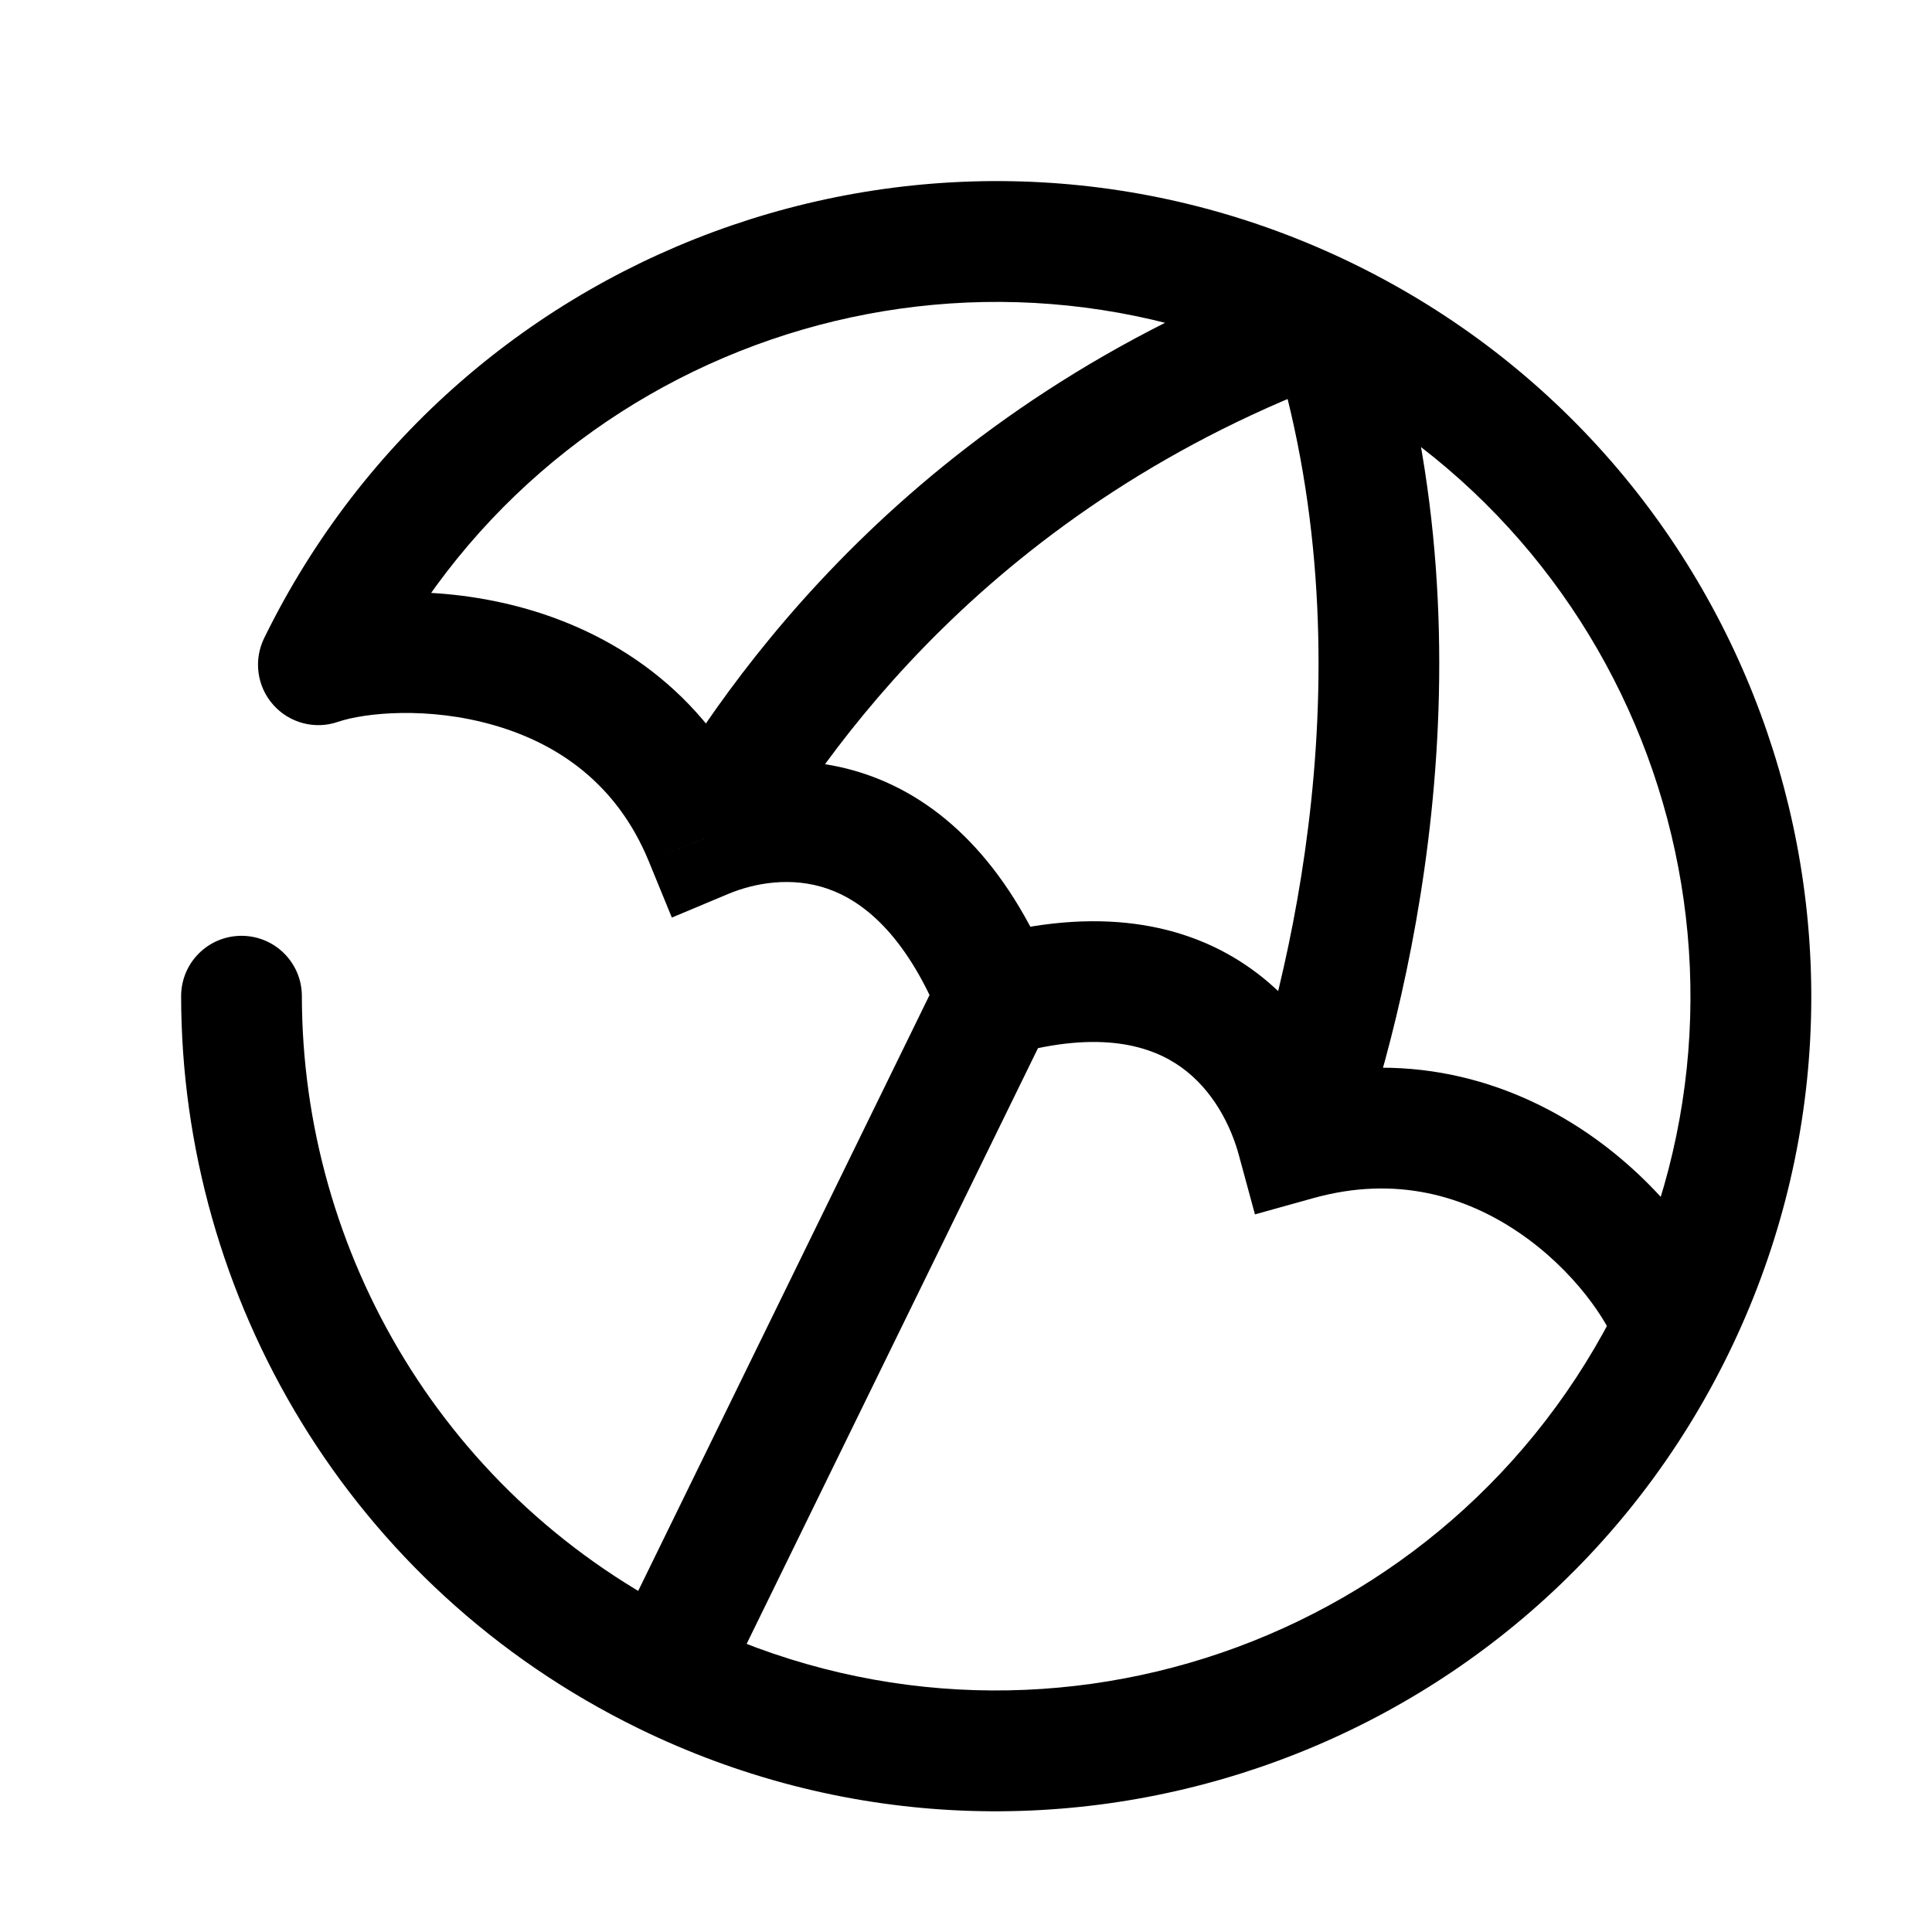
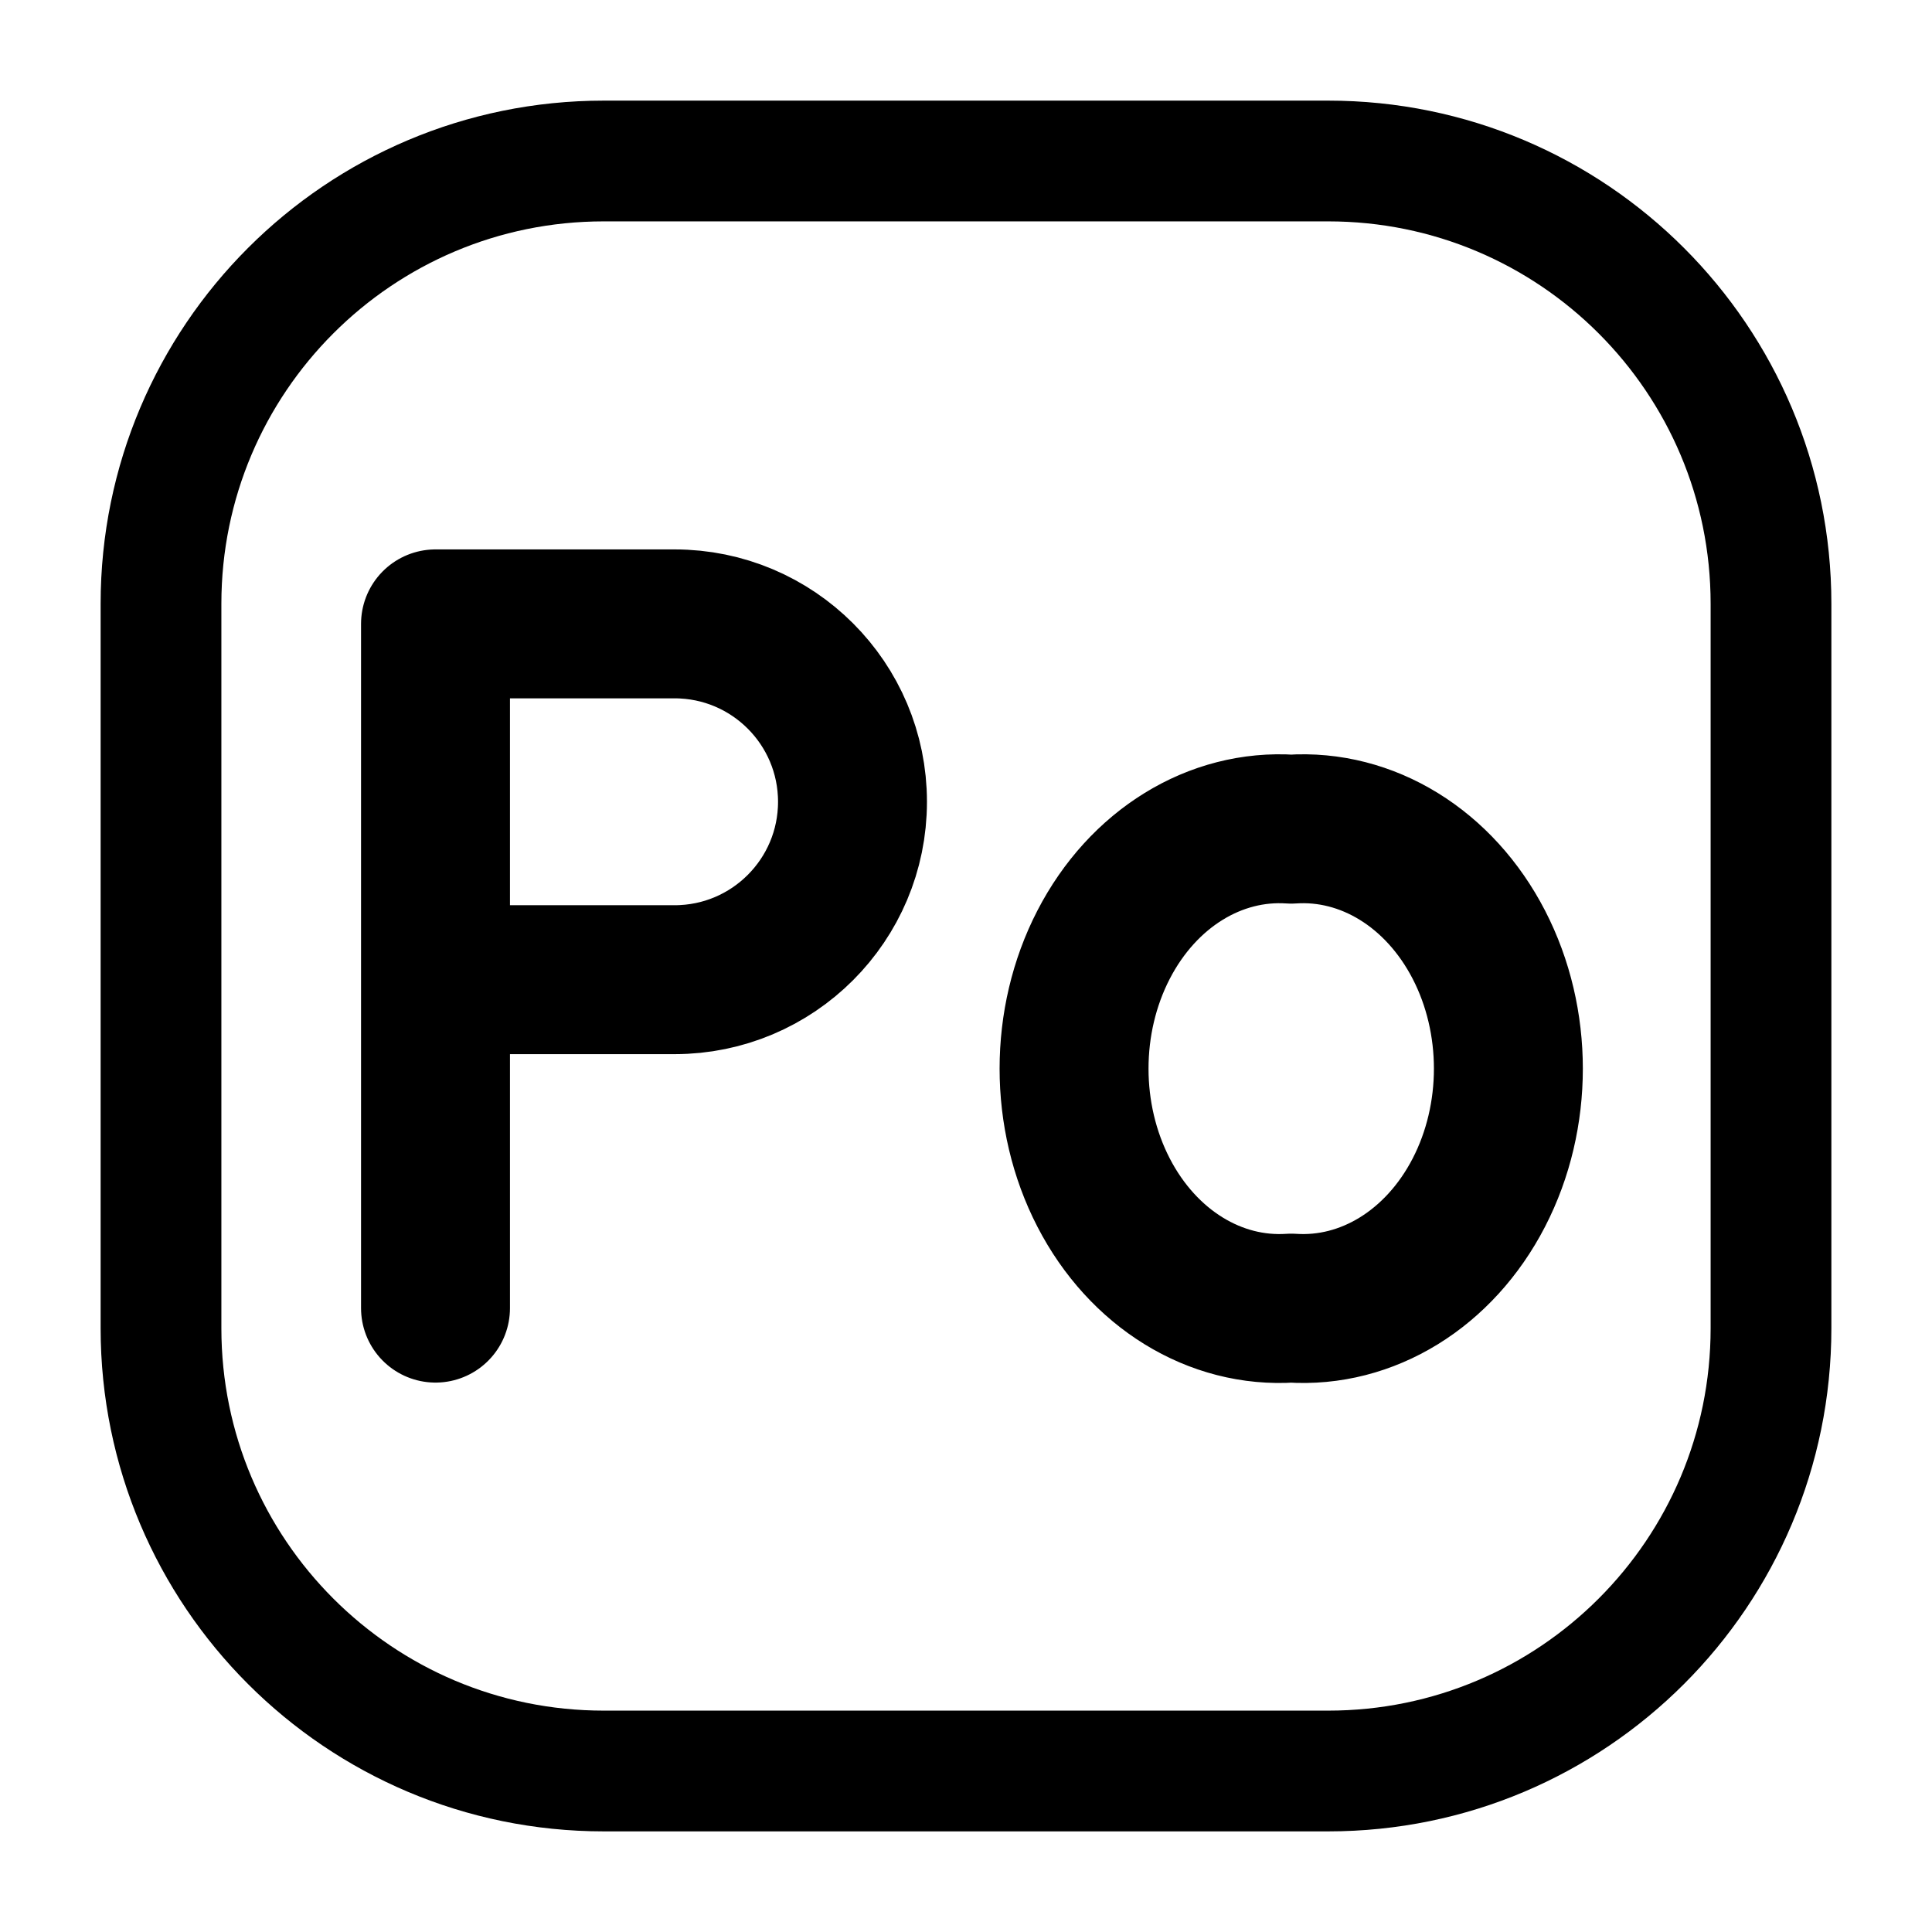
- <svg xmlns="http://www.w3.org/2000/svg" width="16" height="16" viewBox="0 0 16 16" fill="none">
-   <path d="M2.637 5.505L2.187 5.286C2.099 5.467 2.128 5.685 2.262 5.836C2.396 5.988 2.608 6.044 2.799 5.978L2.637 5.505ZM5.836 6.943L5.373 7.133L5.564 7.599L6.029 7.404L5.836 6.943ZM10.744 9.44L10.261 9.571L10.393 10.057L10.878 9.922L10.744 9.44ZM2.5 8.25C2.5 7.973 2.276 7.75 2 7.75C1.723 7.75 1.5 7.974 1.5 8.25L2.5 8.25ZM13.414 10.775C12.02 13.627 8.577 14.809 5.725 13.414L5.286 14.313C8.634 15.95 12.675 14.563 14.313 11.214L13.414 10.775ZM3.086 5.725C4.48 2.873 7.923 1.691 10.775 3.086L11.214 2.187C7.866 0.55 3.825 1.937 2.187 5.286L3.086 5.725ZM10.775 3.086C13.627 4.48 14.809 7.923 13.414 10.775L14.313 11.214C15.95 7.866 14.563 3.825 11.214 2.187L10.775 3.086ZM2.799 5.978C3.022 5.902 3.548 5.849 4.091 6.006C4.613 6.156 5.107 6.485 5.373 7.133L6.298 6.753C5.892 5.763 5.115 5.26 4.369 5.045C3.644 4.836 2.907 4.884 2.474 5.032L2.799 5.978ZM6.029 7.404C6.253 7.31 6.558 7.258 6.853 7.36C7.131 7.456 7.492 7.72 7.787 8.44L8.713 8.06C8.336 7.142 7.79 6.626 7.179 6.415C6.585 6.21 6.019 6.324 5.642 6.482L6.029 7.404ZM6.268 7.194C6.805 6.269 8.188 4.187 11.165 3.107L10.824 2.167C7.532 3.361 5.995 5.673 5.403 6.692L6.268 7.194ZM14.336 10.832C14.184 10.39 13.756 9.799 13.14 9.38C12.504 8.948 11.63 8.674 10.61 8.959L10.878 9.922C11.563 9.731 12.137 9.907 12.578 10.207C13.039 10.52 13.317 10.944 13.39 11.157L14.336 10.832ZM11.227 9.31C11.124 8.928 10.878 8.393 10.364 8.025C9.828 7.641 9.083 7.499 8.116 7.768L8.384 8.732C9.122 8.526 9.54 8.665 9.782 8.838C10.046 9.027 10.195 9.324 10.261 9.571L11.227 9.31ZM11.216 9.606C11.623 8.445 12.424 5.479 11.471 2.485L10.518 2.788C11.373 5.472 10.655 8.183 10.272 9.275L11.216 9.606ZM7.801 8.03L5.056 13.644L5.954 14.083L8.699 8.47L7.801 8.03ZM5.725 13.414C3.687 12.418 2.502 10.376 2.5 8.25L1.5 8.25C1.502 10.744 2.892 13.142 5.286 14.313L5.725 13.414Z" fill="currentColor" />
+ <svg xmlns="http://www.w3.org/2000/svg" width="16" height="16" viewBox="0 0 24 24" fill="none" stroke="currentColor" stroke-linecap="round" stroke-linejoin="round">
+   <rect x="2" y="2" width="20" height="20" rx="5.5" stroke-width="1.5" />
+   <path d="M5.41 16.25V7.75H8.38A2.21 2.21 0 0 1 8.38 12.17H5.41M16.04 10.3A2.55 2.98 0 1 0 16.04 16.25A2.55 2.98 0 1 0 16.04 10.3" stroke-width="1.85" />
</svg>
